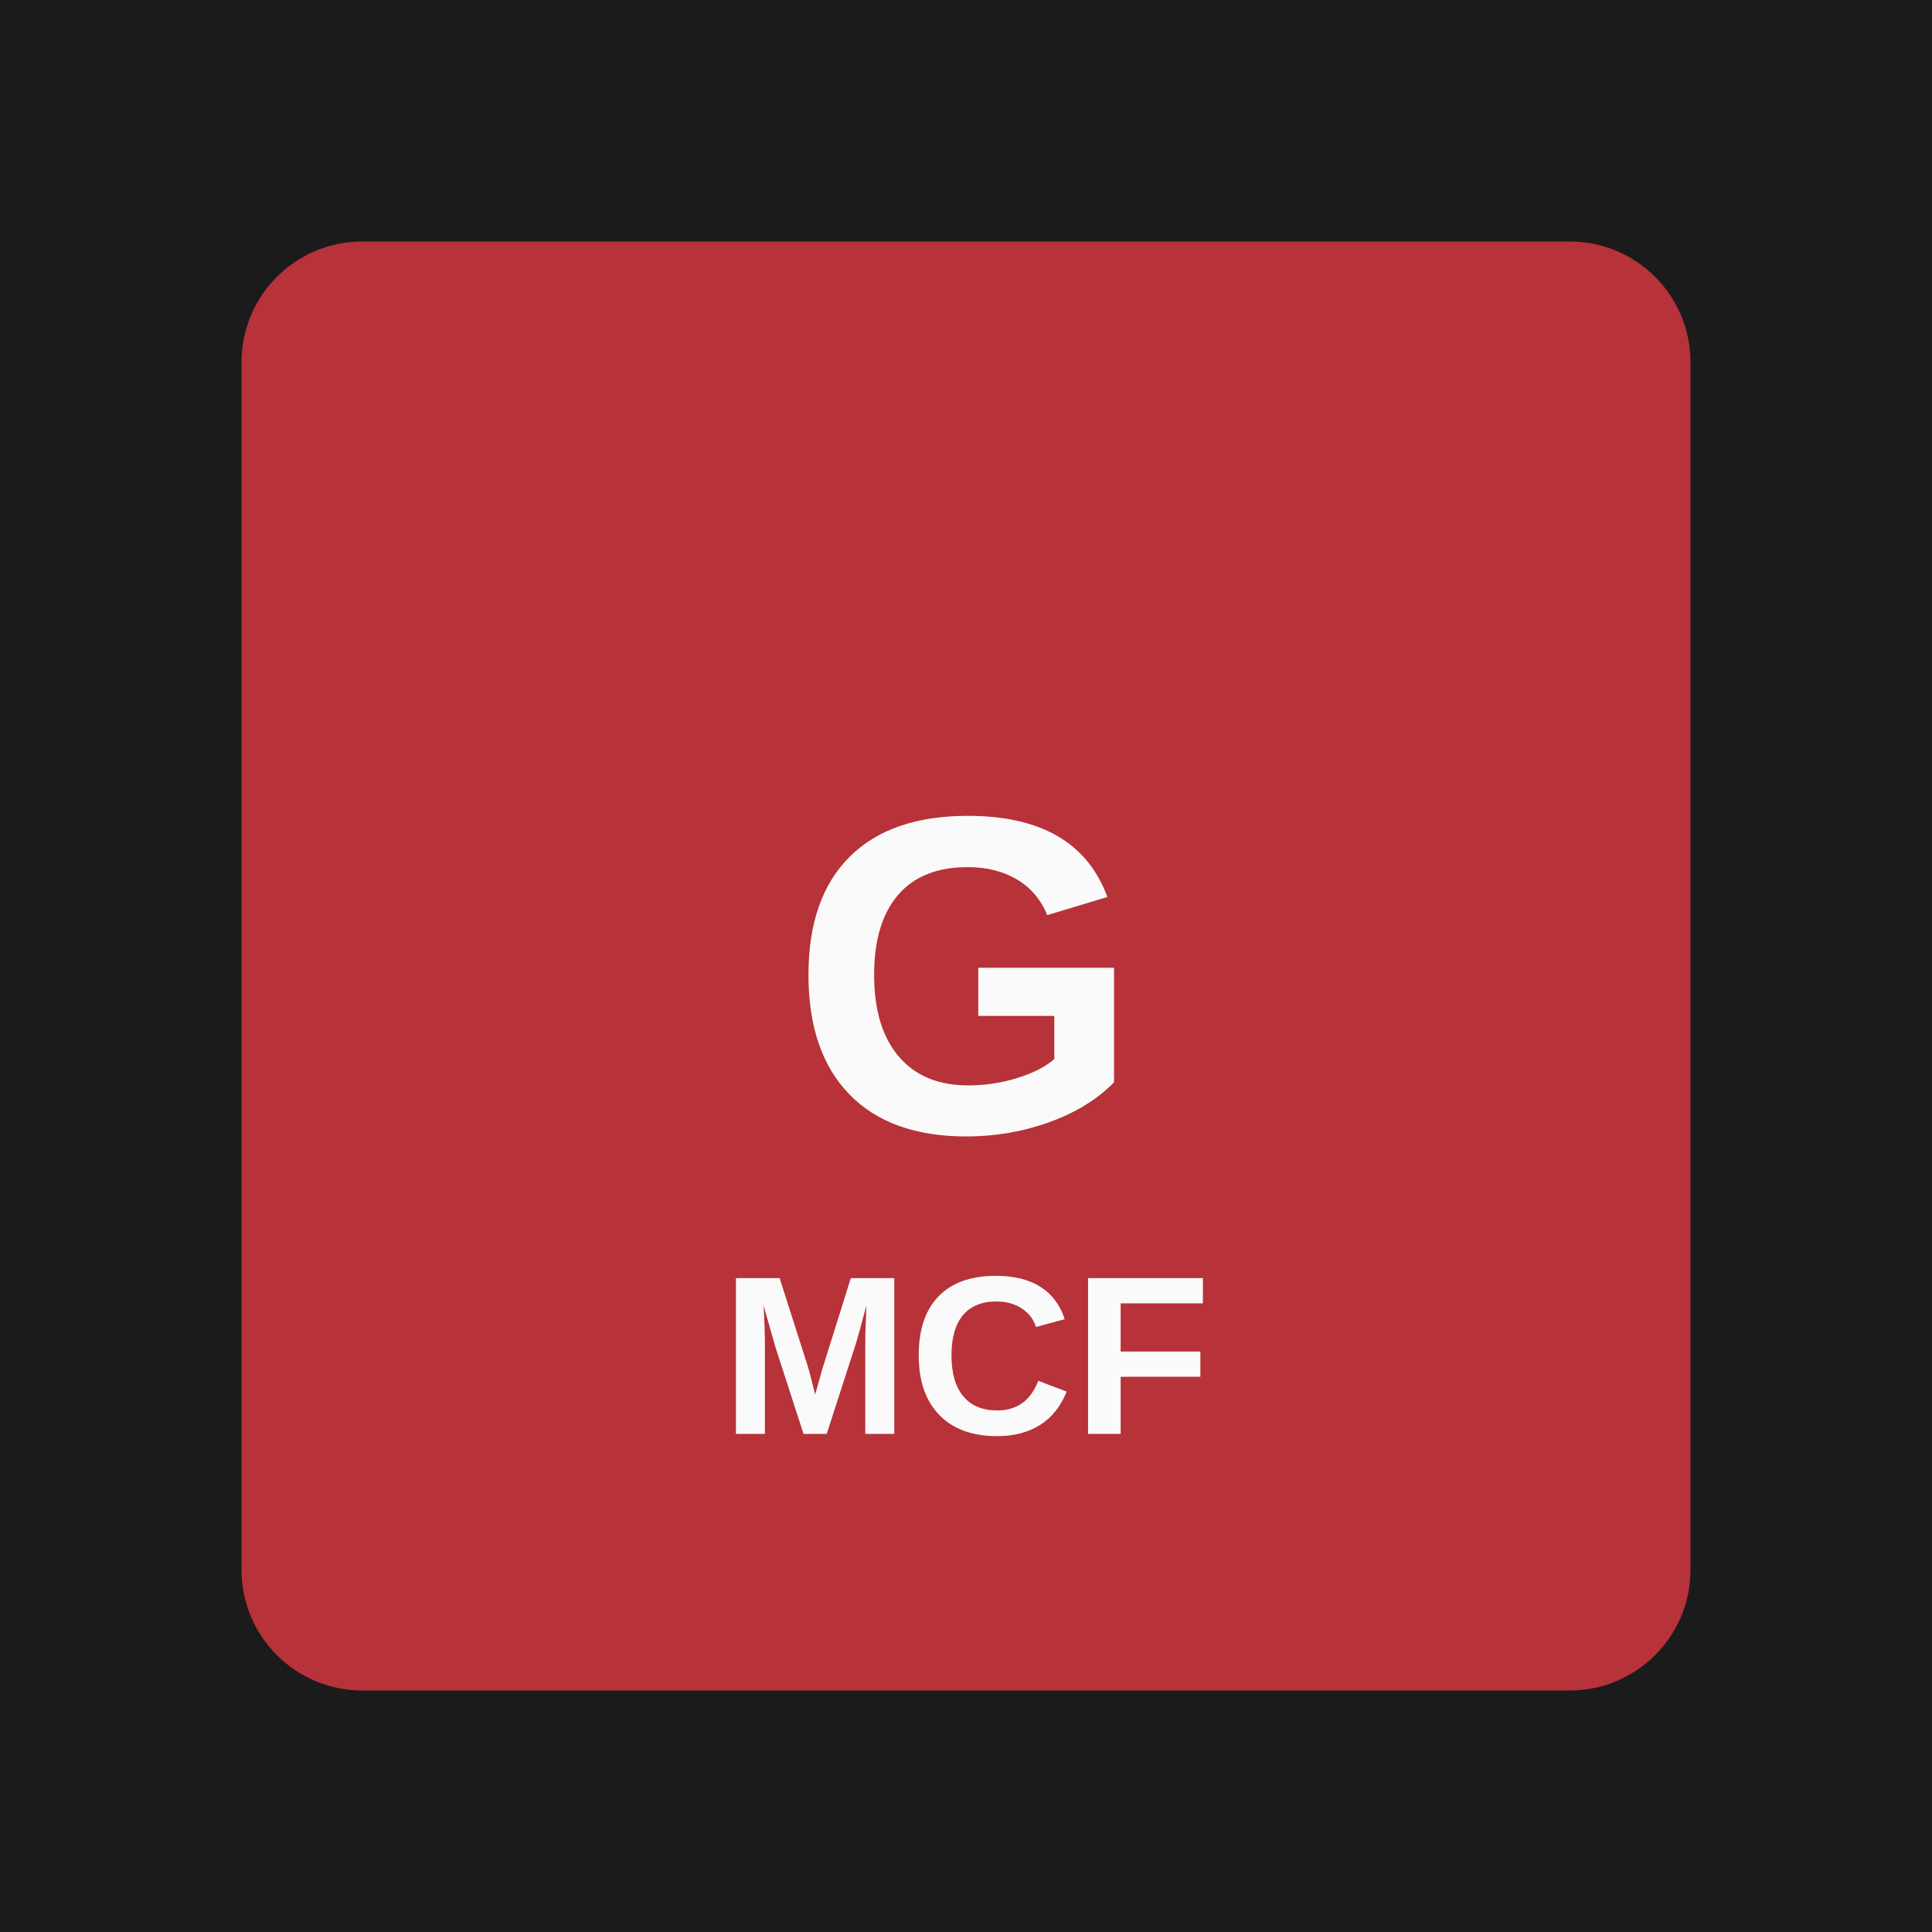
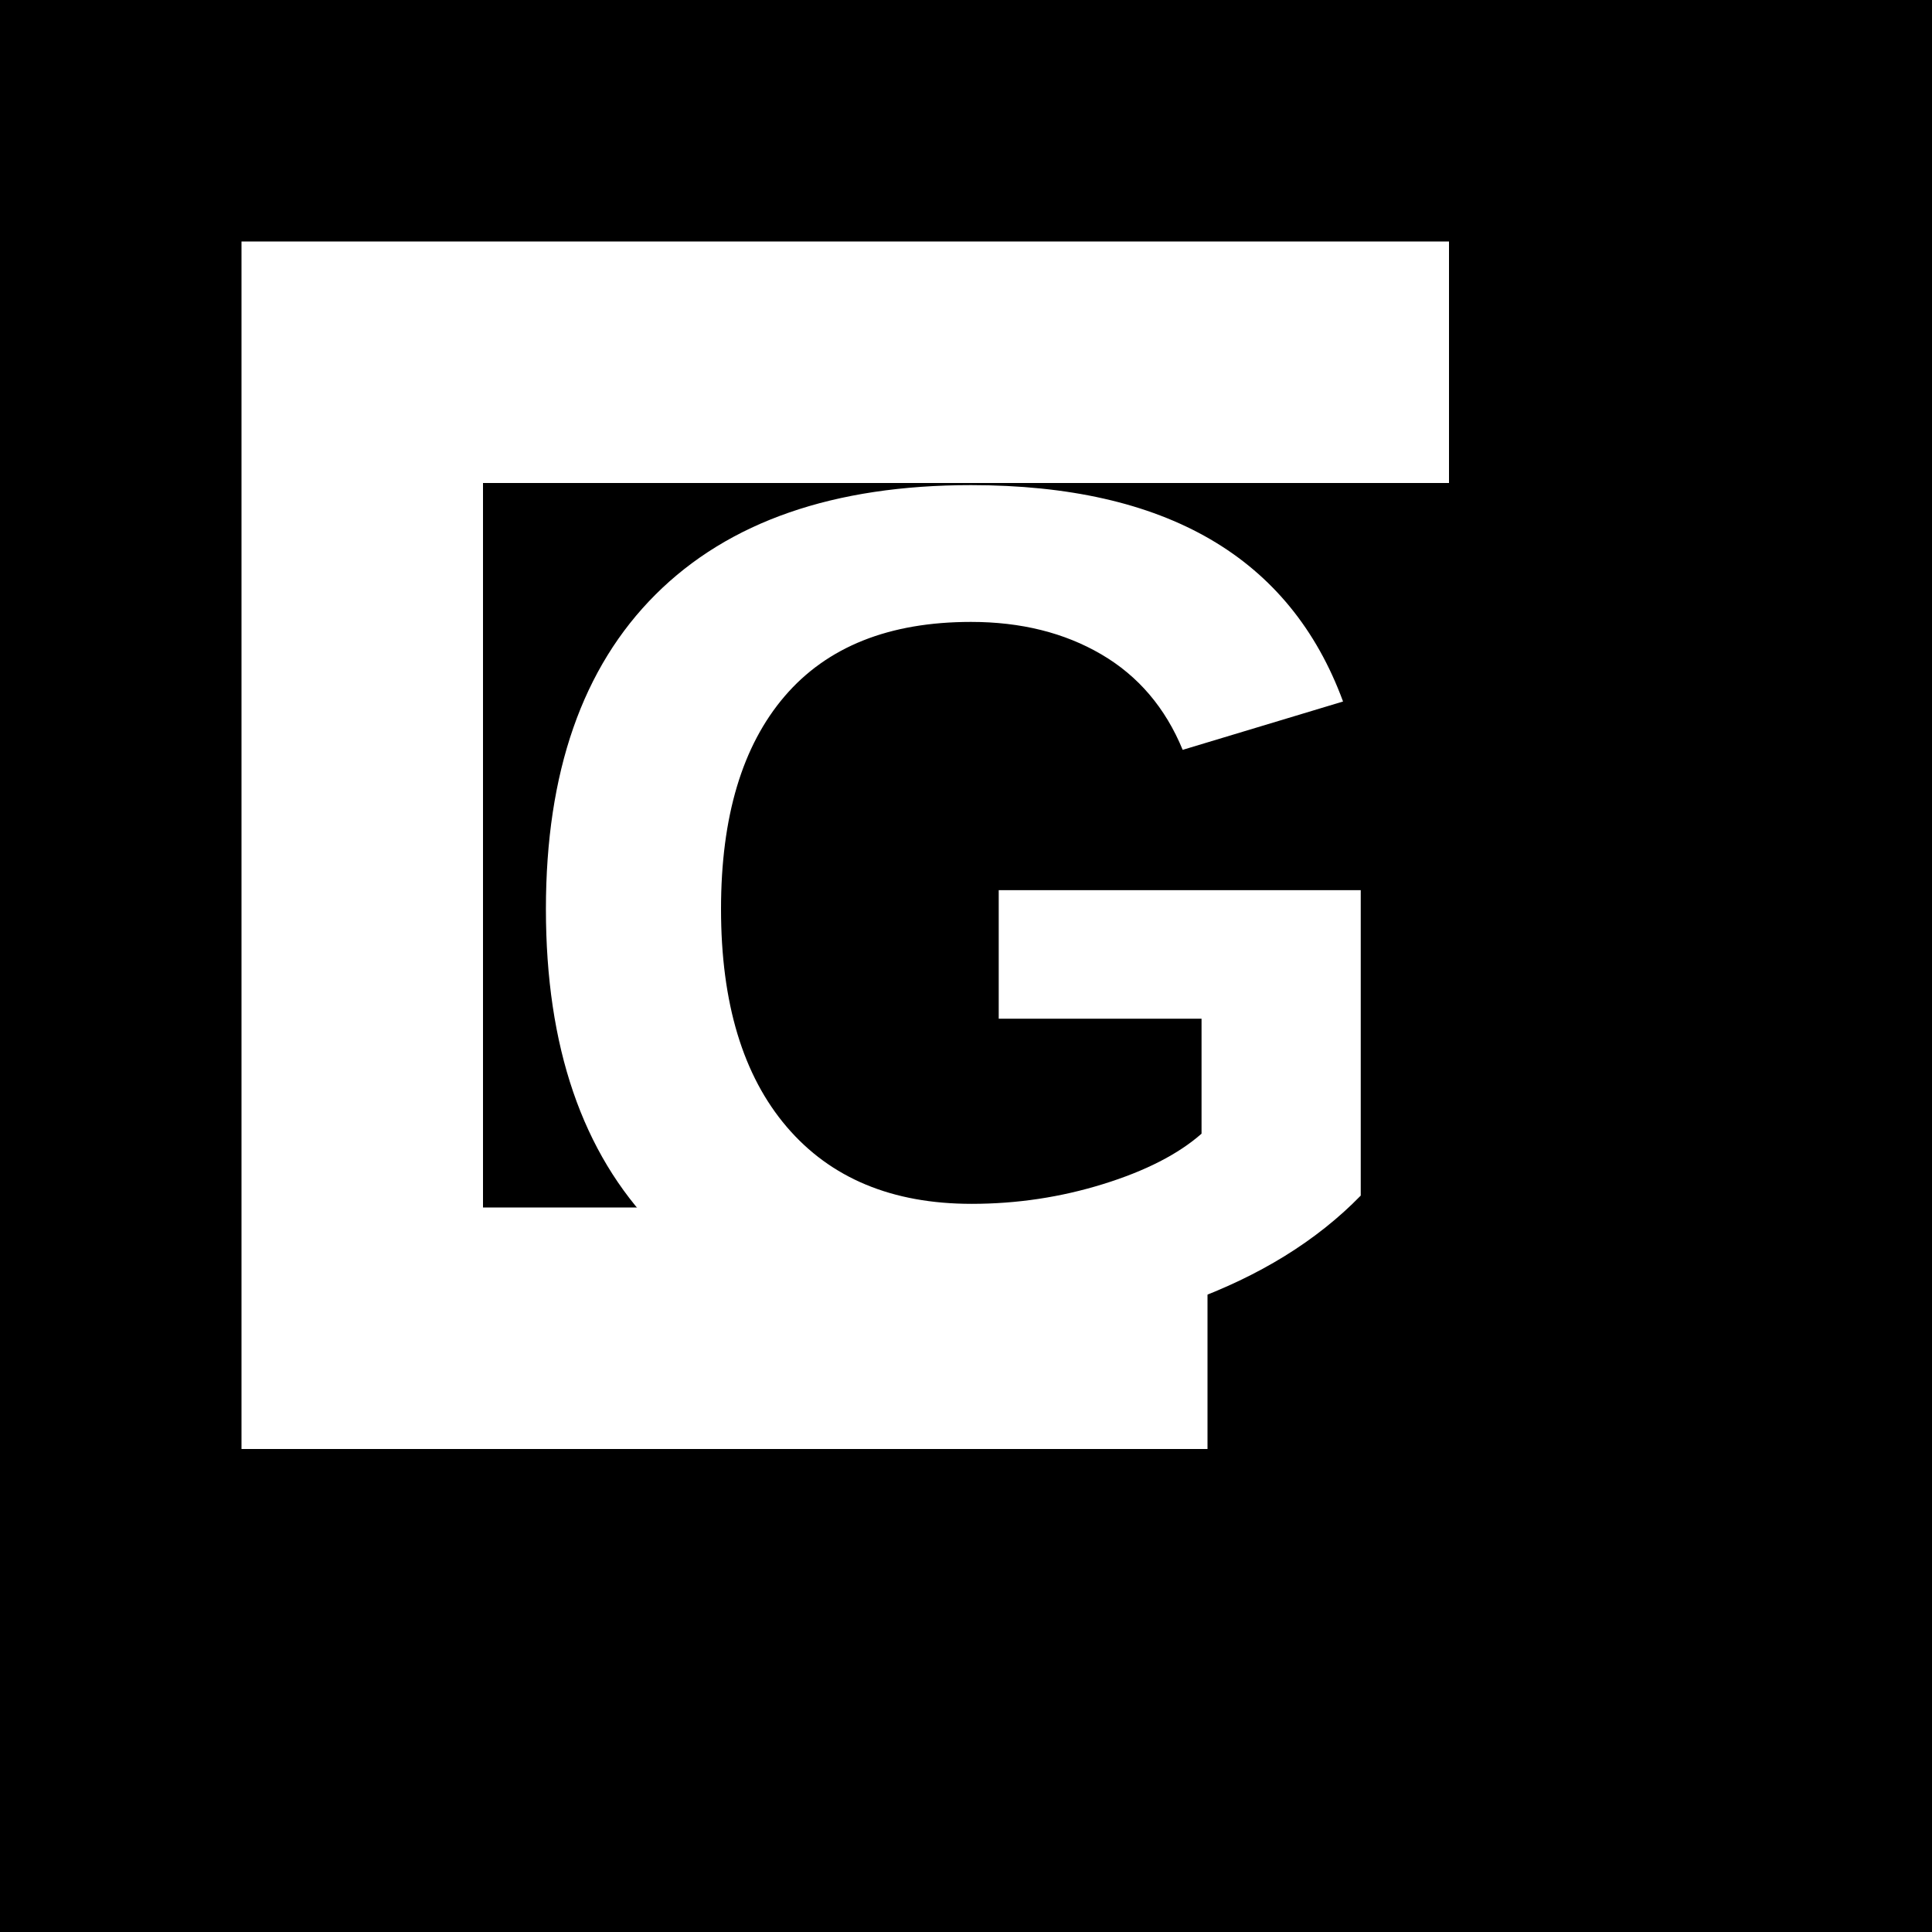
- <svg xmlns="http://www.w3.org/2000/svg" width="512" height="512" viewBox="0 0 512 512">
-   <rect width="512" height="512" fill="#1B1B1B" />
-   <rect x="64" y="64" width="384" height="384" fill="#B73239" rx="32" />
-   <text x="256" y="300" text-anchor="middle" fill="#FAFAFA" font-family="Arial, sans-serif" font-size="120" font-weight="bold">G</text>
-   <text x="256" y="380" text-anchor="middle" fill="#FAFAFA" font-family="Arial, sans-serif" font-size="60" font-weight="bold">MCF</text>
+ <svg xmlns="http://www.w3.org/2000/svg" width="512" height="512" viewBox="0 0 512 512" fill="none">
+   <rect width="512" height="512" fill="black" />
+   <path d="M64 64h320v64H128v192h192v64H64V64z" fill="white" />
+   <text x="256" y="352" text-anchor="middle" fill="white" font-family="Arial, sans-serif" font-size="320" font-weight="bold">G</text>
</svg>
